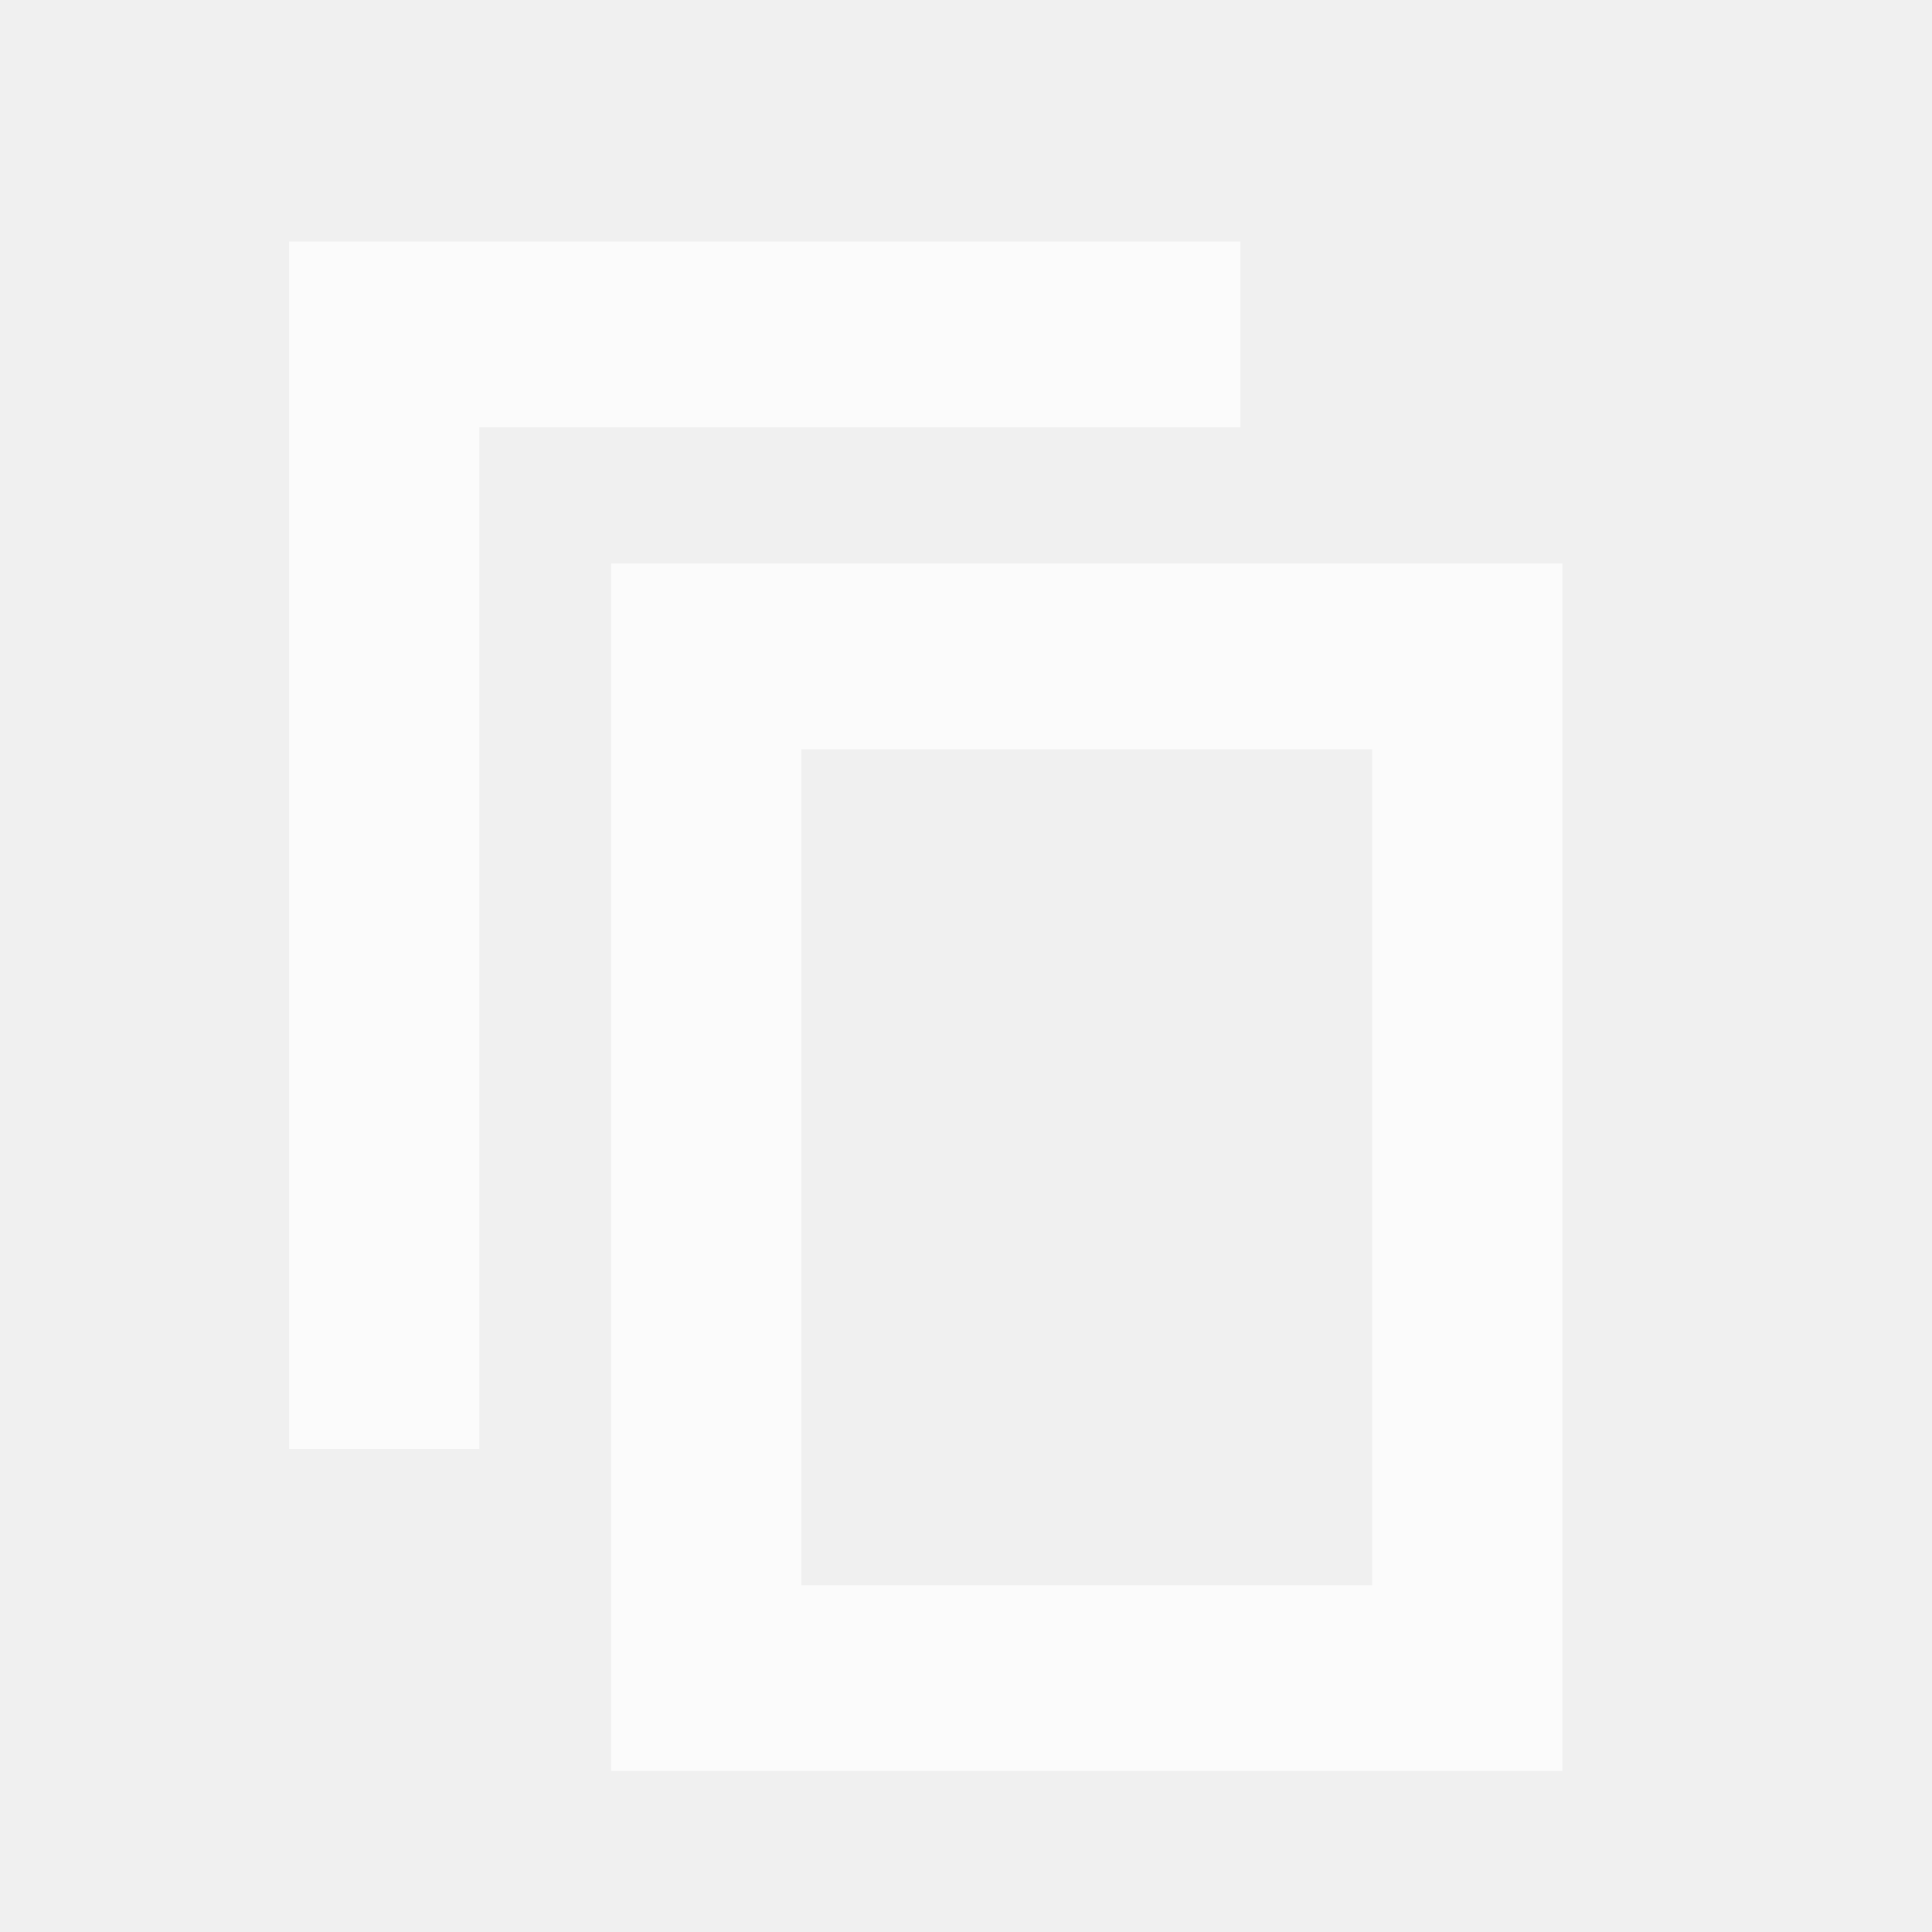
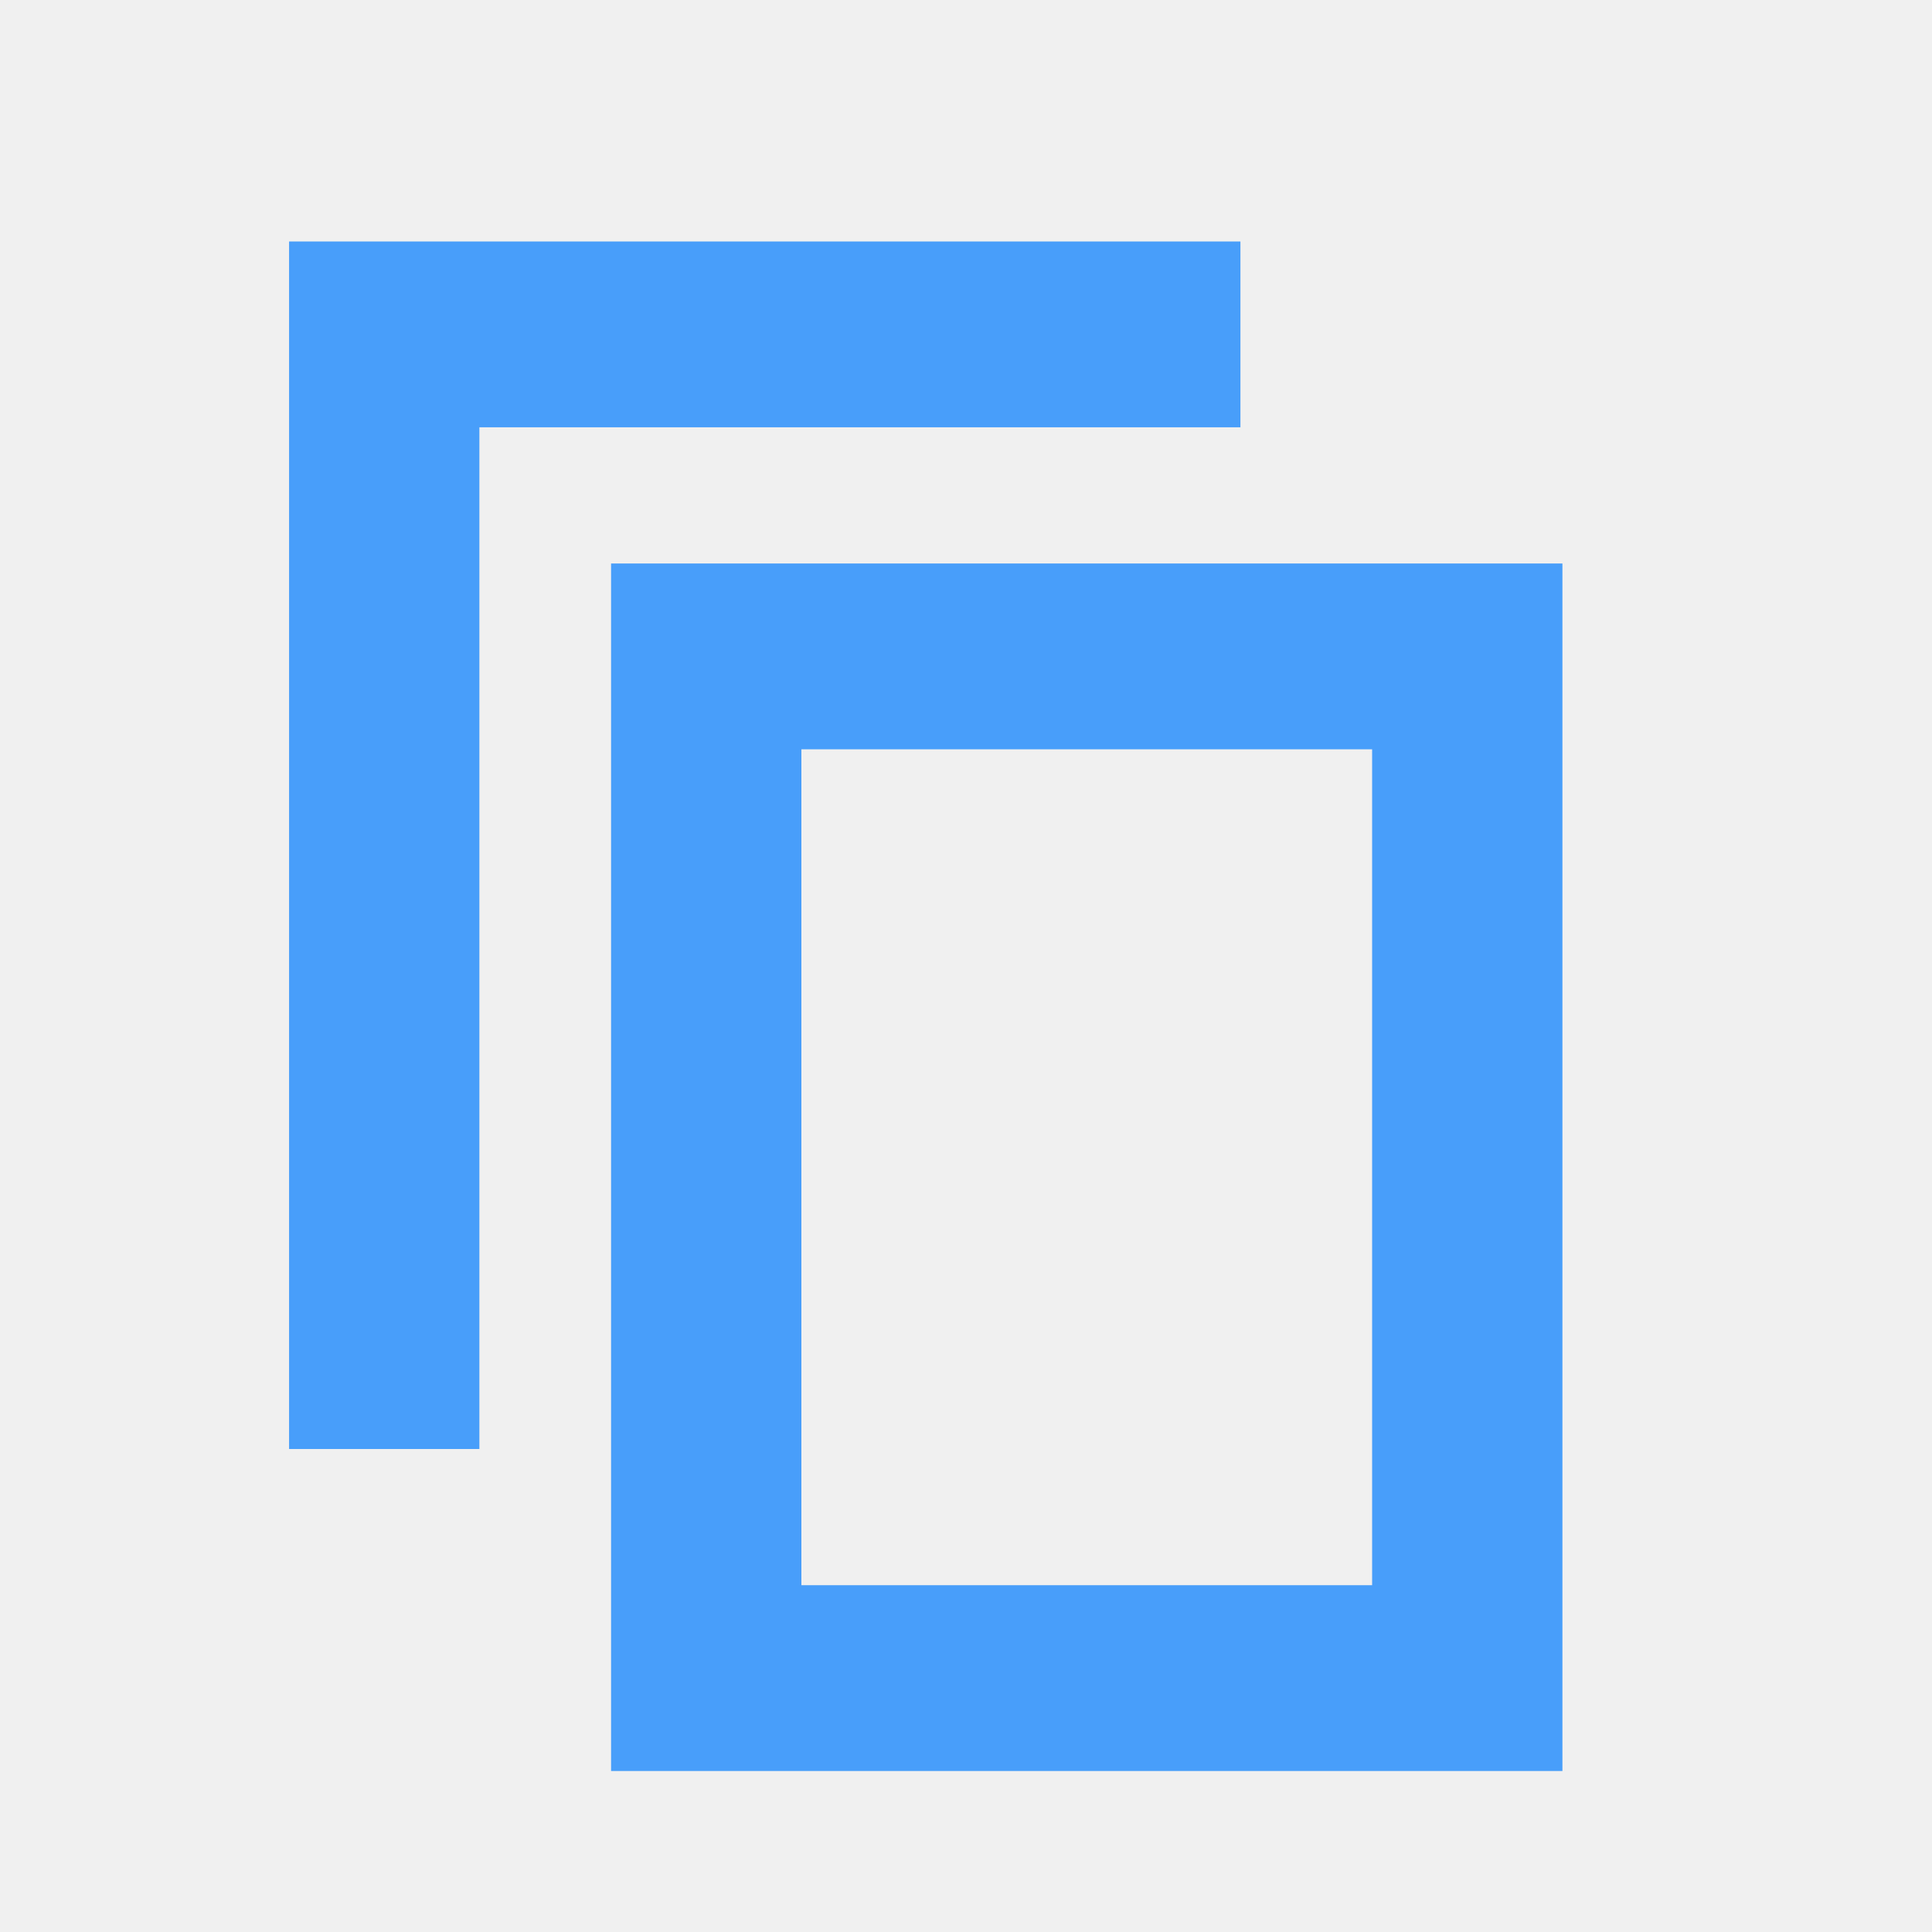
- <svg xmlns="http://www.w3.org/2000/svg" width="24px" height="24px" viewBox="0 0 24 24" version="1.1">
-   <g id="Artboard" stroke="none" stroke-width="1" fill="none" fill-rule="evenodd" opacity="0.7">
-     <g id="ic-copy" transform="translate(3, 3)" fill="#FFFFFF" fill-rule="nonzero">
+ <svg xmlns="http://www.w3.org/2000/svg" version="1.1" id="Layer_1" x="0px" y="0px" width="24px" height="24px" viewBox="0 0 24 24" enable-background="new 0 0 24 24" xml:space="preserve">
+   <g id="Artboard" opacity="0.7">
+     <g id="ic-copy" transform="translate(3, 3)">
      <g id="Group_8993">
-         <polygon id="Path_18959" points="2.955 15 0.591 15 0.591 0 12.409 0 12.409 2.308 2.955 2.308" />
+         <polygon id="Path_18959" fill="#007BFE" points="2.955,15 0.591,15 0.591,0 12.409,0 12.409,2.308 2.955,2.308    " />
      </g>
      <g id="Group_8994" transform="translate(4, 4)">
-         <path d="M12.409,15 L0.591,15 L0.591,0 L12.409,0 L12.409,15 Z M2.955,12.692 L10.045,12.692 L10.045,2.308 L2.955,2.308 L2.955,12.692 Z" id="Path_18960" />
+         <path id="Path_18960" fill="#007BFE" d="M12.409,15H0.591V0h11.818V15z M2.955,12.692h7.09V2.308h-7.09V12.692z" />
      </g>
    </g>
  </g>
</svg>
